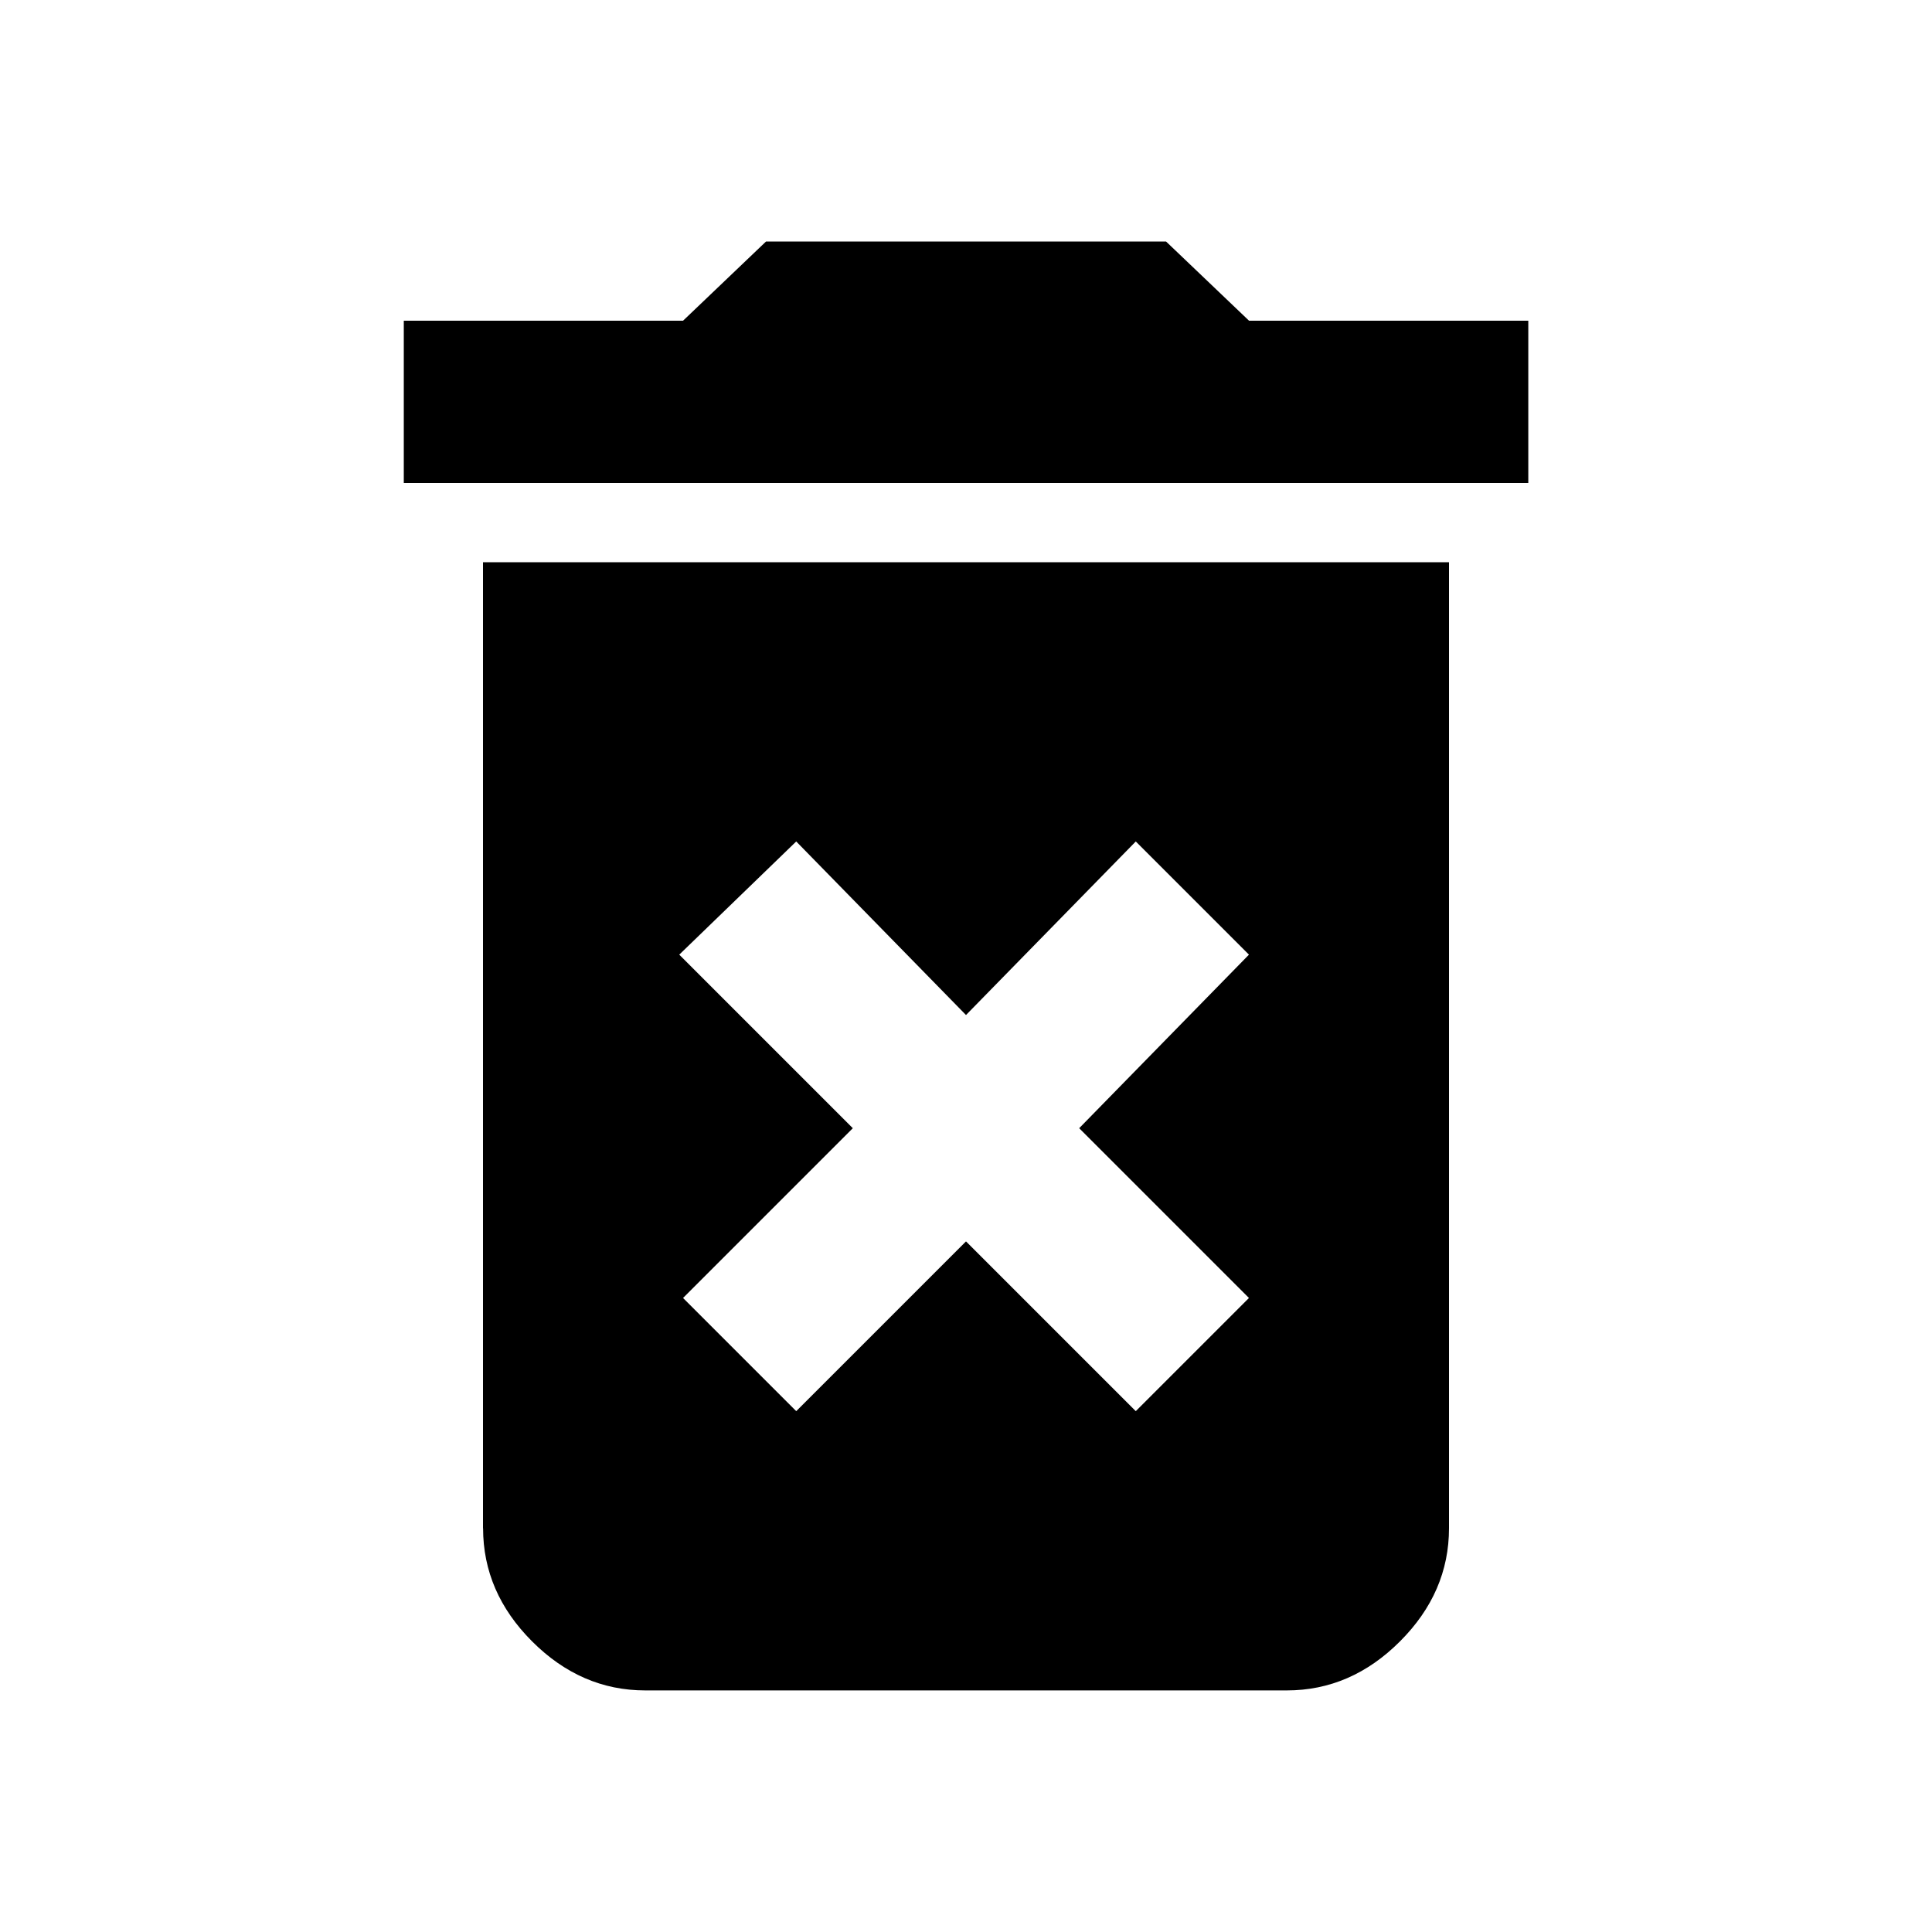
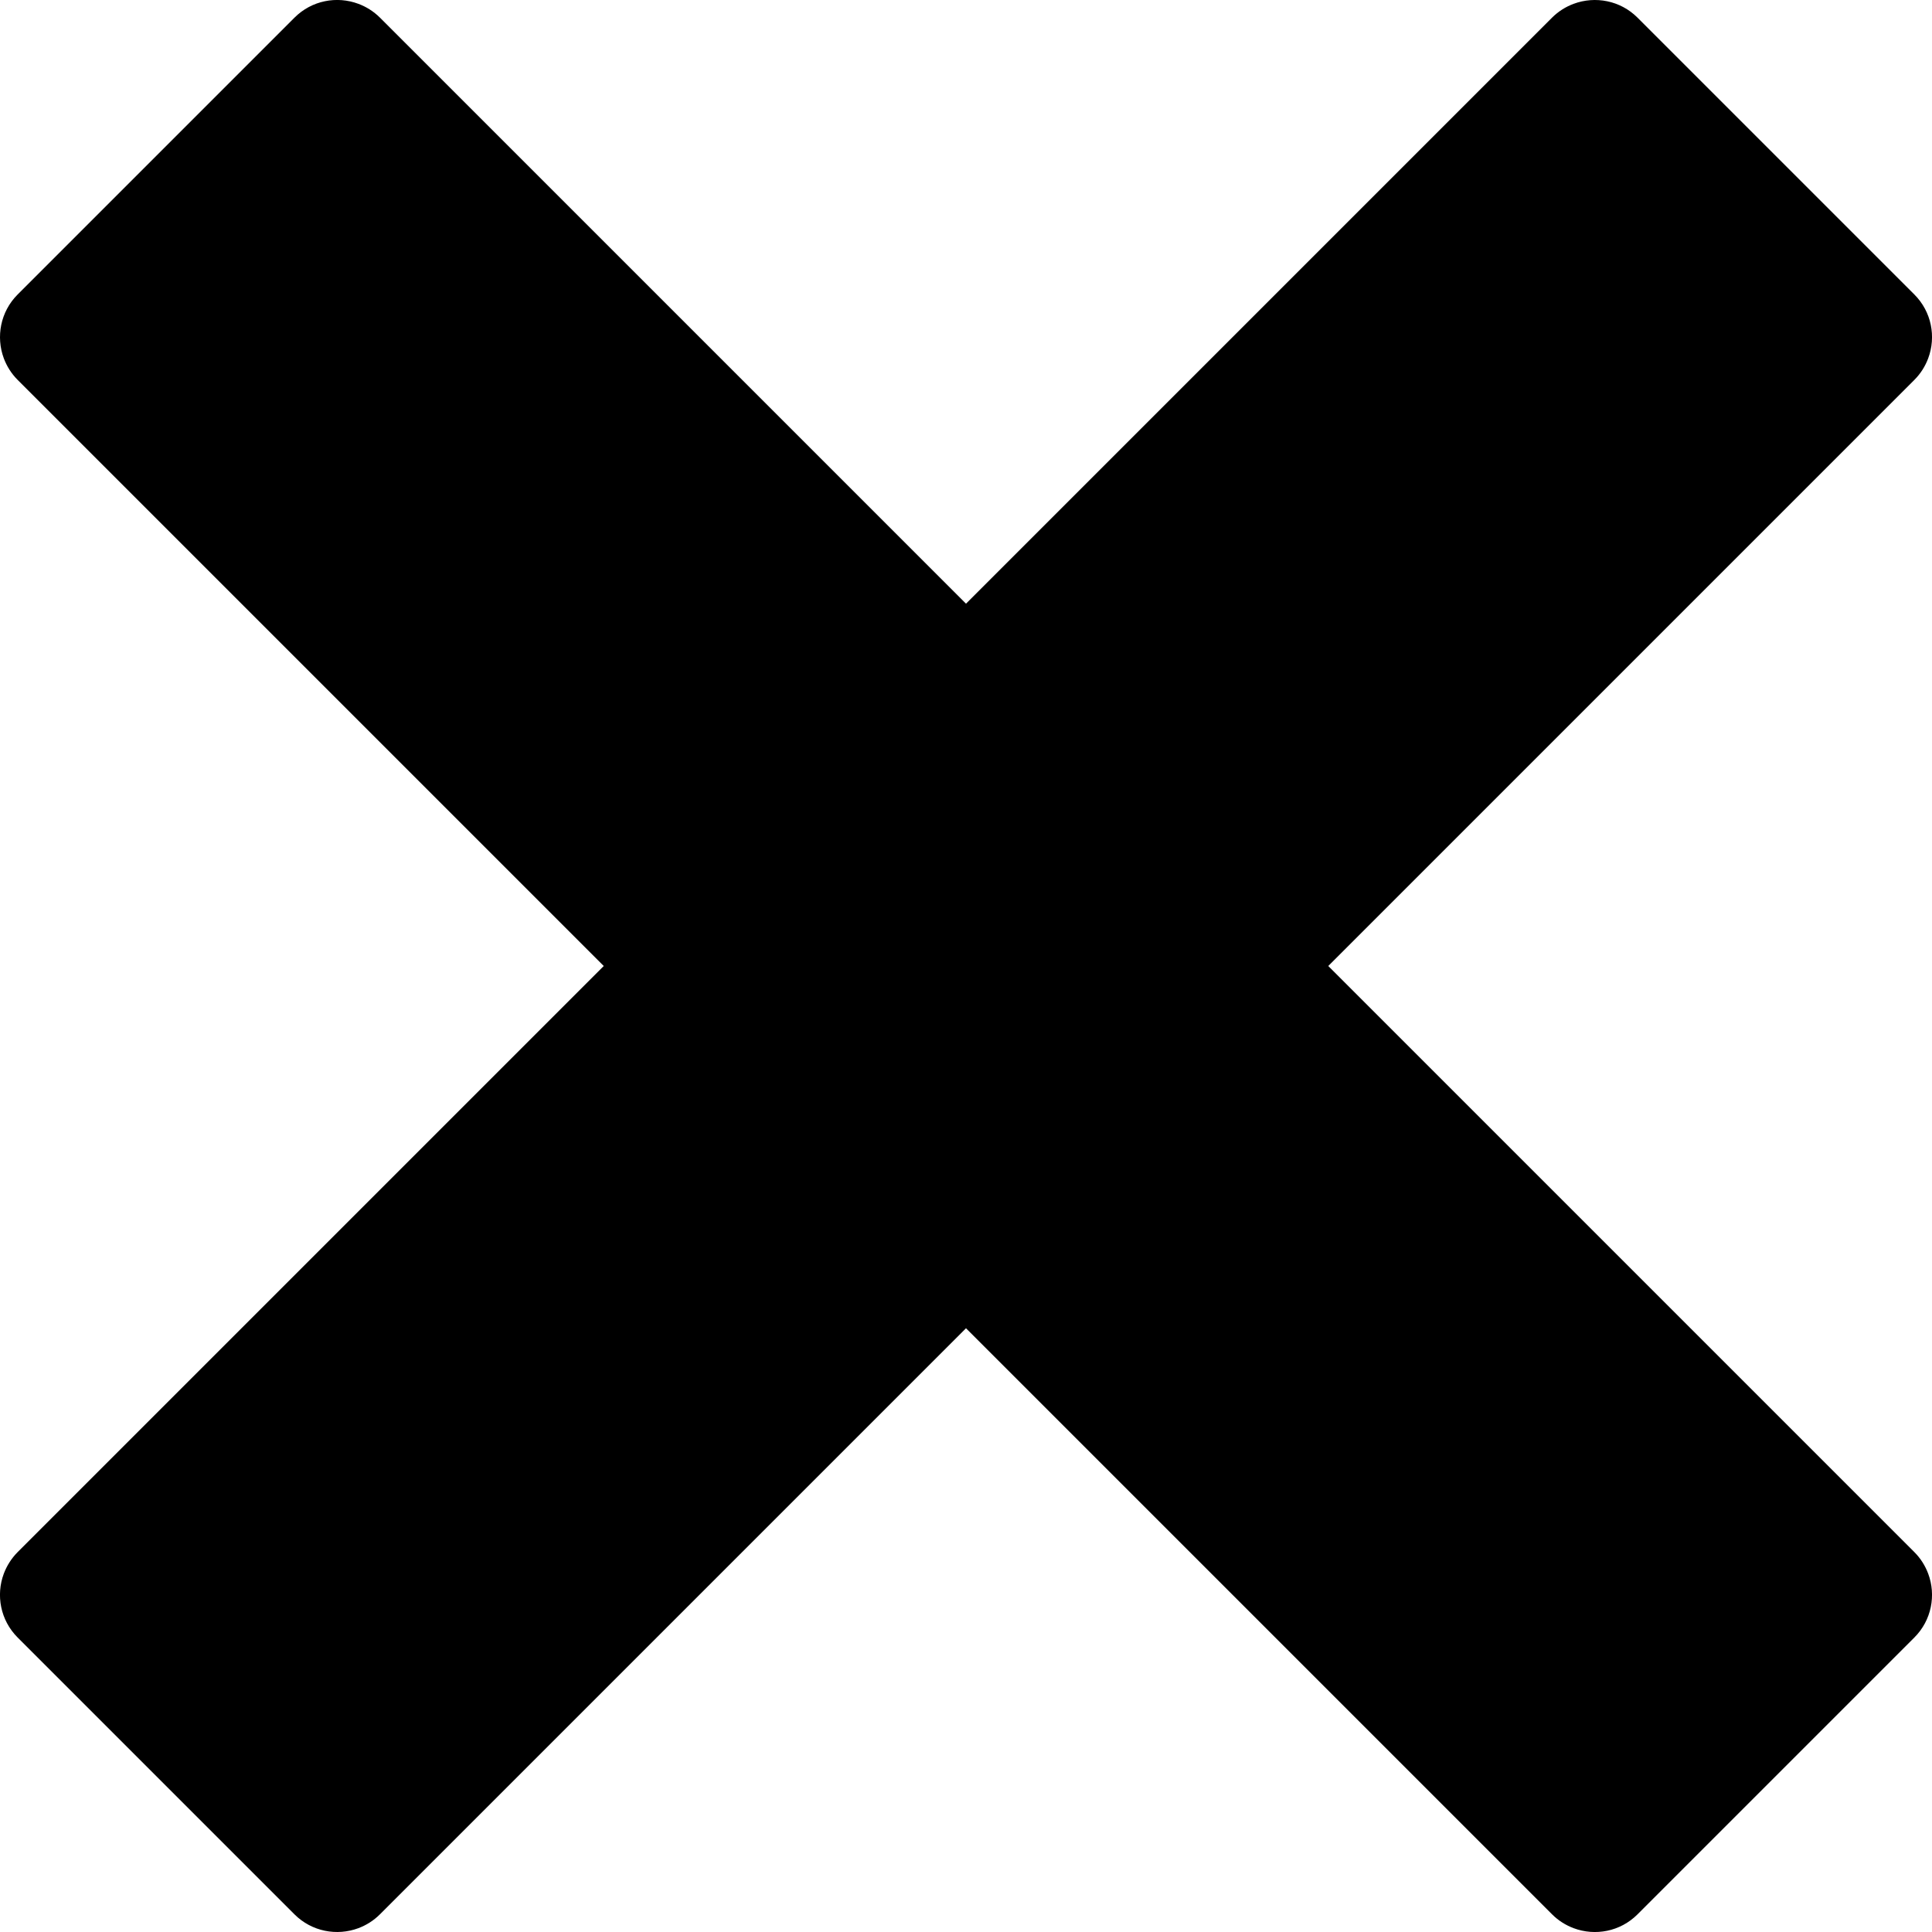
- <svg xmlns="http://www.w3.org/2000/svg" version="1.1" width="24" height="24" viewBox="0 0 24 24">
-   <path d="M15.516 3.984h3.469v2.016h-13.969v-2.016h3.469l1.031-0.984h4.969zM8.438 11.859l2.156 2.156-2.109 2.109 1.406 1.406 2.109-2.109 2.109 2.109 1.406-1.406-2.109-2.109 2.109-2.156-1.406-1.406-2.109 2.156-2.109-2.156zM6 18.984v-12h12v12q0 0.797-0.609 1.406t-1.406 0.609h-7.969q-0.797 0-1.406-0.609t-0.609-1.406z" />
+ <svg xmlns="http://www.w3.org/2000/svg" version="1.1" width="32" height="32" viewBox="0 0 32 32">
+   <path d="M31.708 25.708c-0-0-0-0-0-0l-9.708-9.708 9.708-9.708c0-0 0-0 0-0 0.105-0.105 0.18-0.227 0.229-0.357 0.133-0.356 0.057-0.771-0.229-1.057l-4.586-4.586c-0.286-0.286-0.702-0.361-1.057-0.229-0.13 0.048-0.252 0.124-0.357 0.228 0 0-0 0-0 0l-9.708 9.708-9.708-9.708c-0-0-0-0-0-0-0.105-0.104-0.227-0.18-0.357-0.228-0.356-0.133-0.771-0.057-1.057 0.229l-4.586 4.586c-0.286 0.286-0.361 0.702-0.229 1.057 0.049 0.13 0.124 0.252 0.229 0.357 0 0 0 0 0 0l9.708 9.708-9.708 9.708c-0 0-0 0-0 0-0.104 0.105-0.18 0.227-0.229 0.357-0.133 0.355-0.057 0.771 0.229 1.057l4.586 4.586c0.286 0.286 0.702 0.361 1.057 0.229 0.13-0.049 0.252-0.124 0.357-0.229 0-0 0-0 0-0l9.708-9.708 9.708 9.708c0 0 0 0 0 0 0.105 0.105 0.227 0.18 0.357 0.229 0.356 0.133 0.771 0.057 1.057-0.229l4.586-4.586c0.286-0.286 0.362-0.702 0.229-1.057-0.049-0.13-0.124-0.252-0.229-0.357z" />
</svg>
